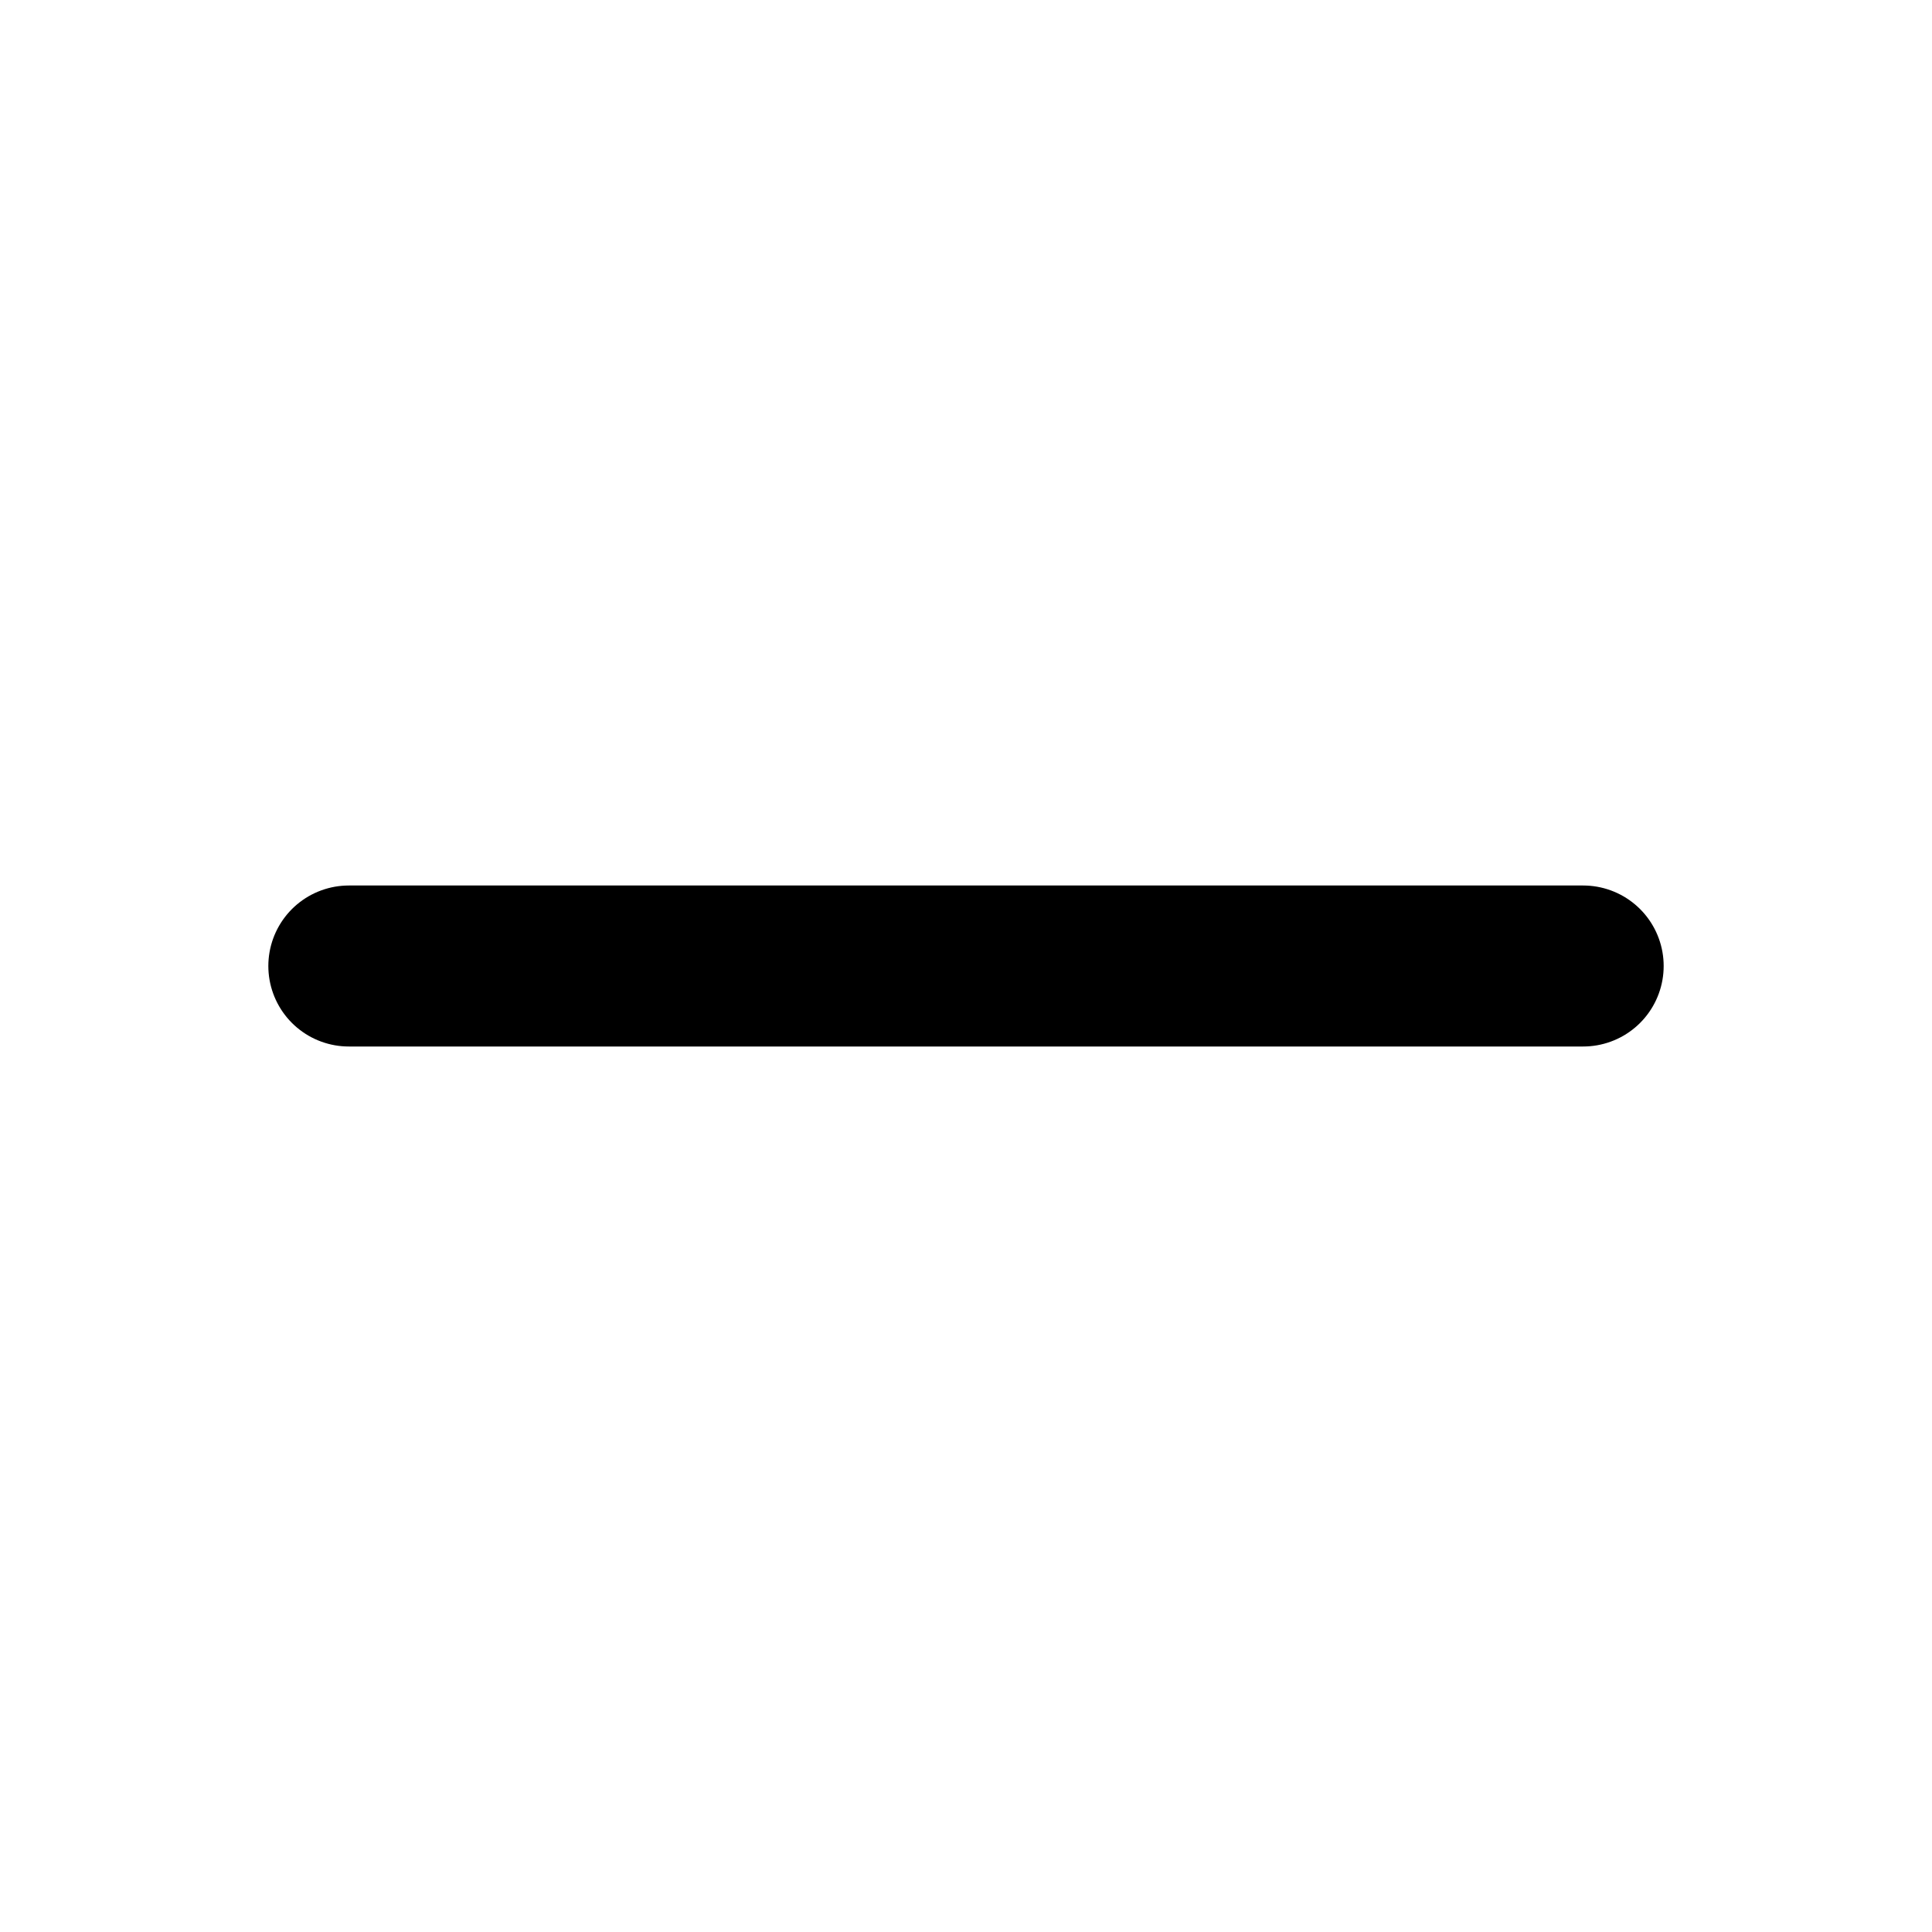
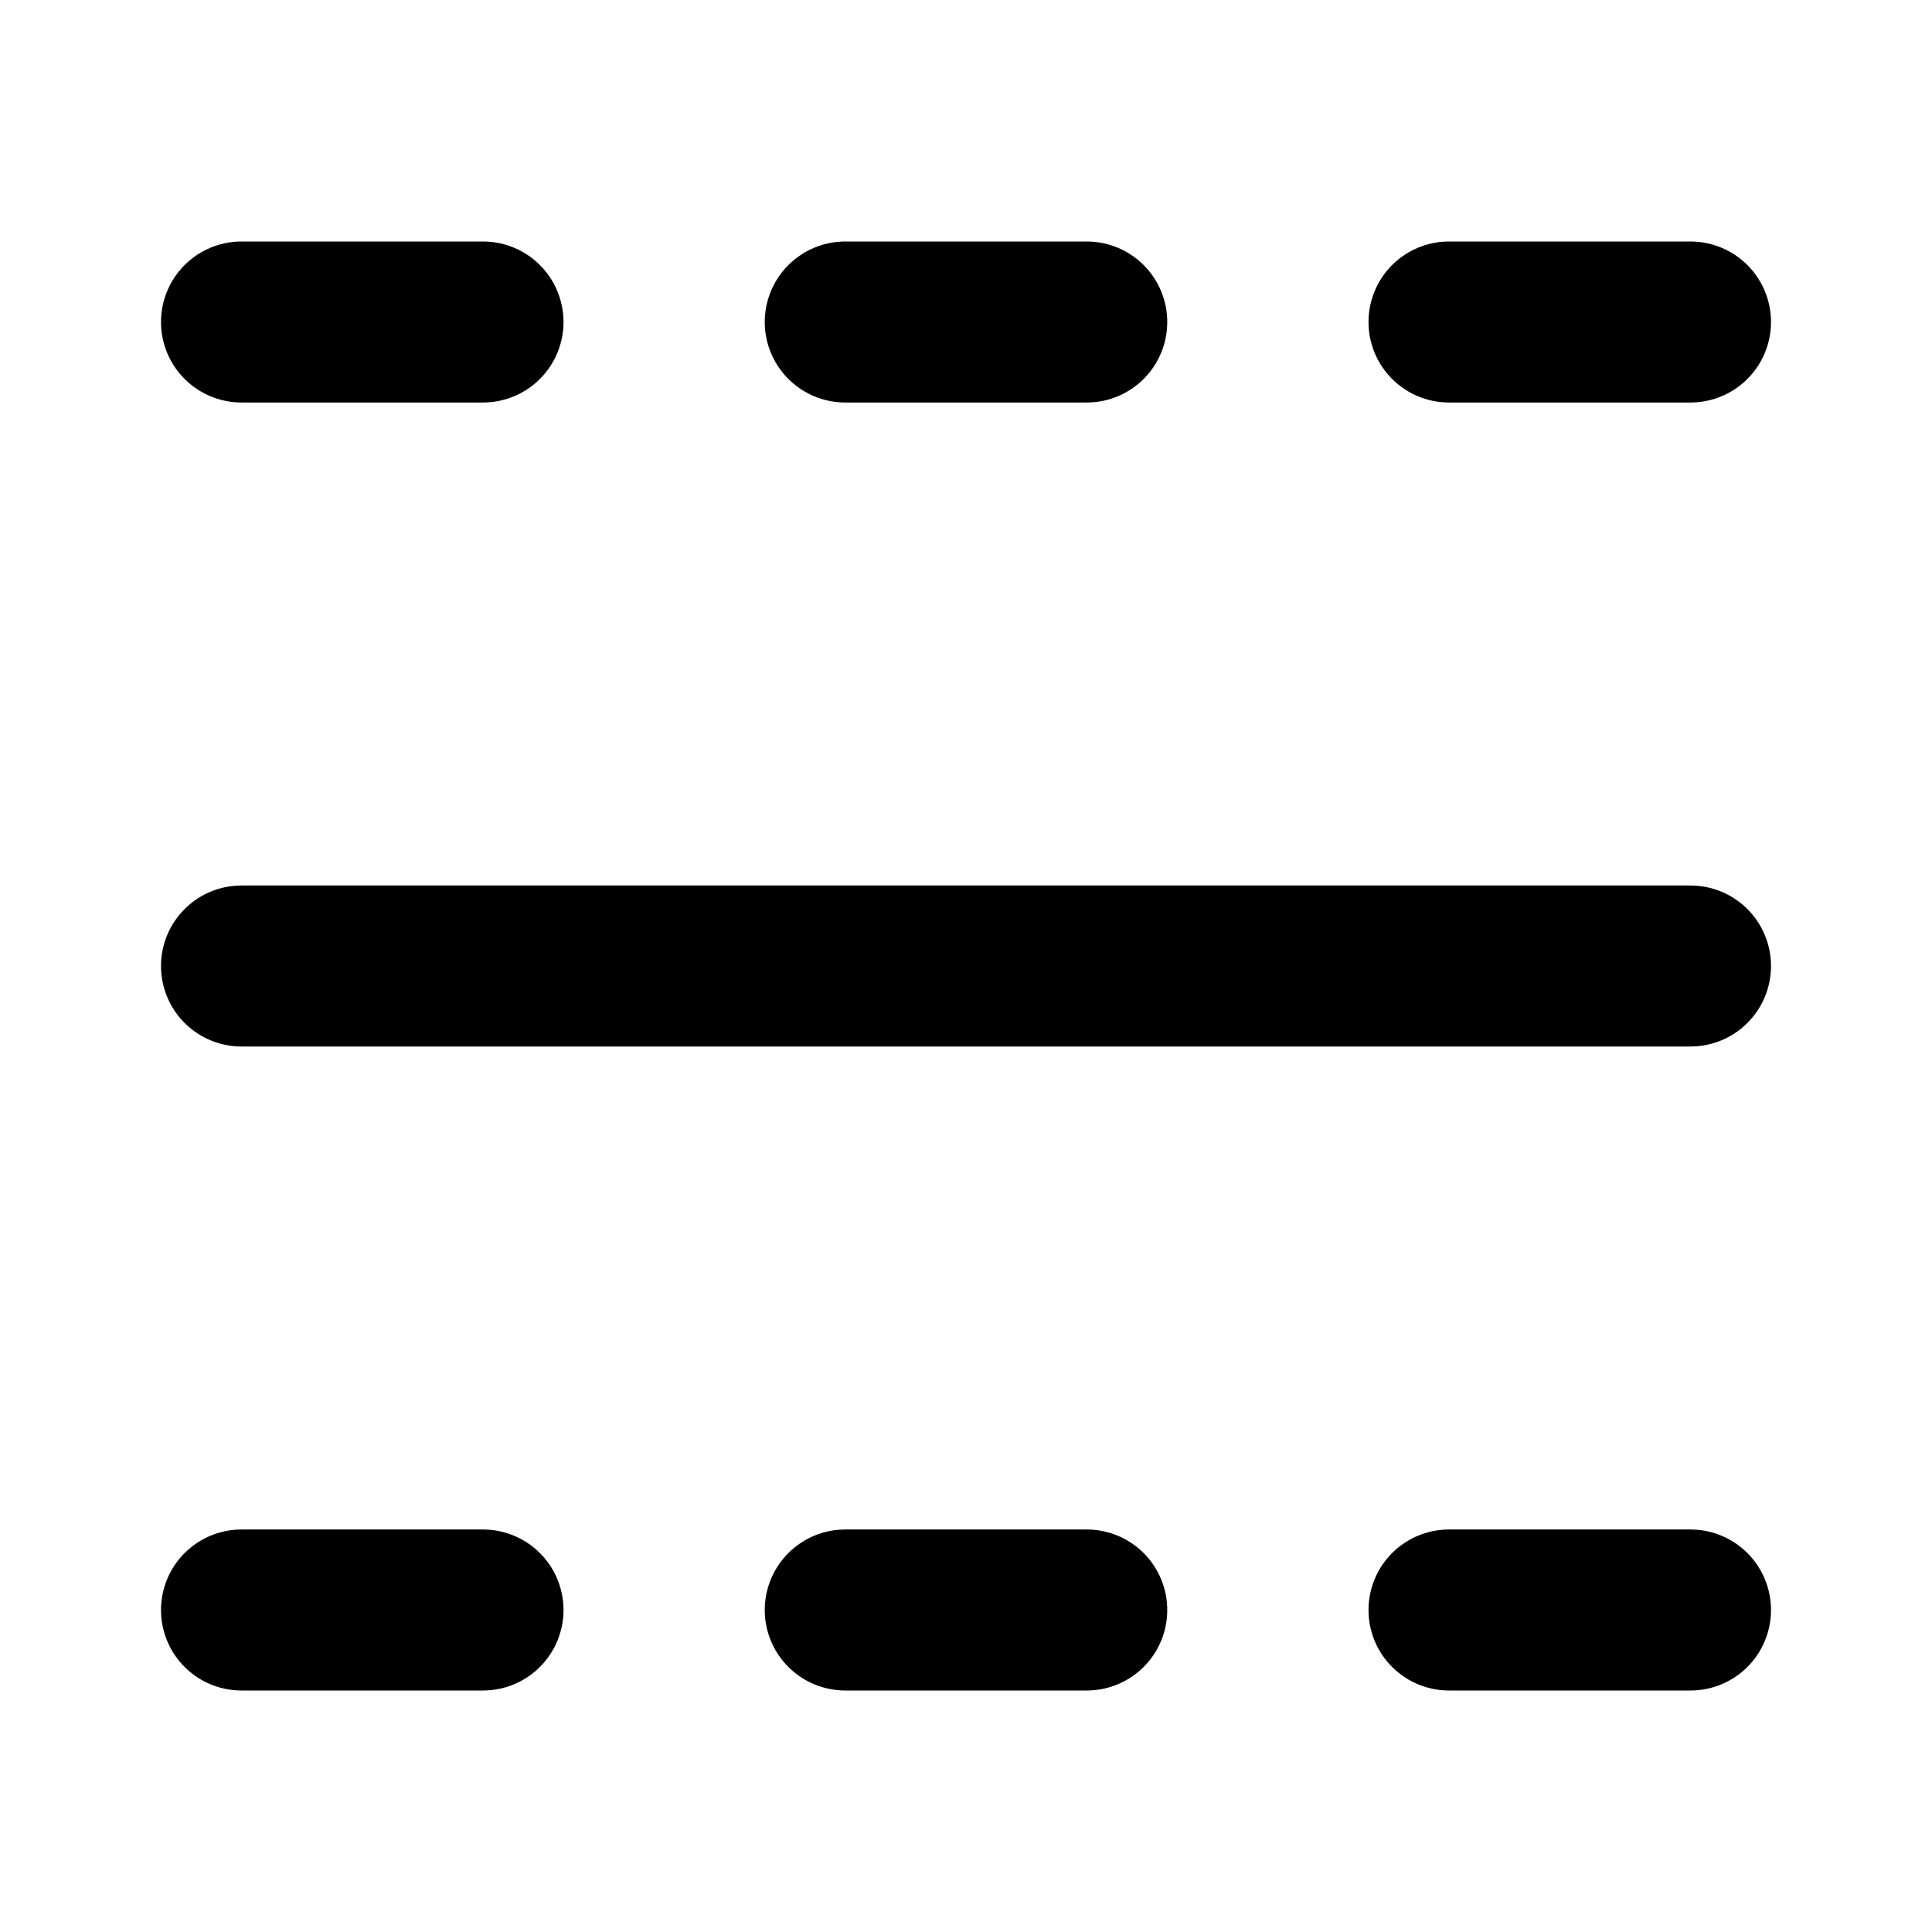
- <svg xmlns="http://www.w3.org/2000/svg" width="18" height="18" view-box="0 0 18 18" fill="none">
-   <line x1="3.25" y1="9" x2="14.75" y2="9" fill="none" stroke="currentColor" stroke-linecap="round" stroke-linejoin="round" stroke-width="1.5" />
+ <svg xmlns="http://www.w3.org/2000/svg" width="24" height="24" viewBox="0 0 24 24" fill="none" stroke="currentColor" stroke-width="2" stroke-linecap="round" stroke-linejoin="round">
+   <path d="M3 12h18" />
+   <path d="M3 4h3M10.5 4h3M18 4h3M3 20h3M10.5 20h3M18 20h3" />
</svg>
